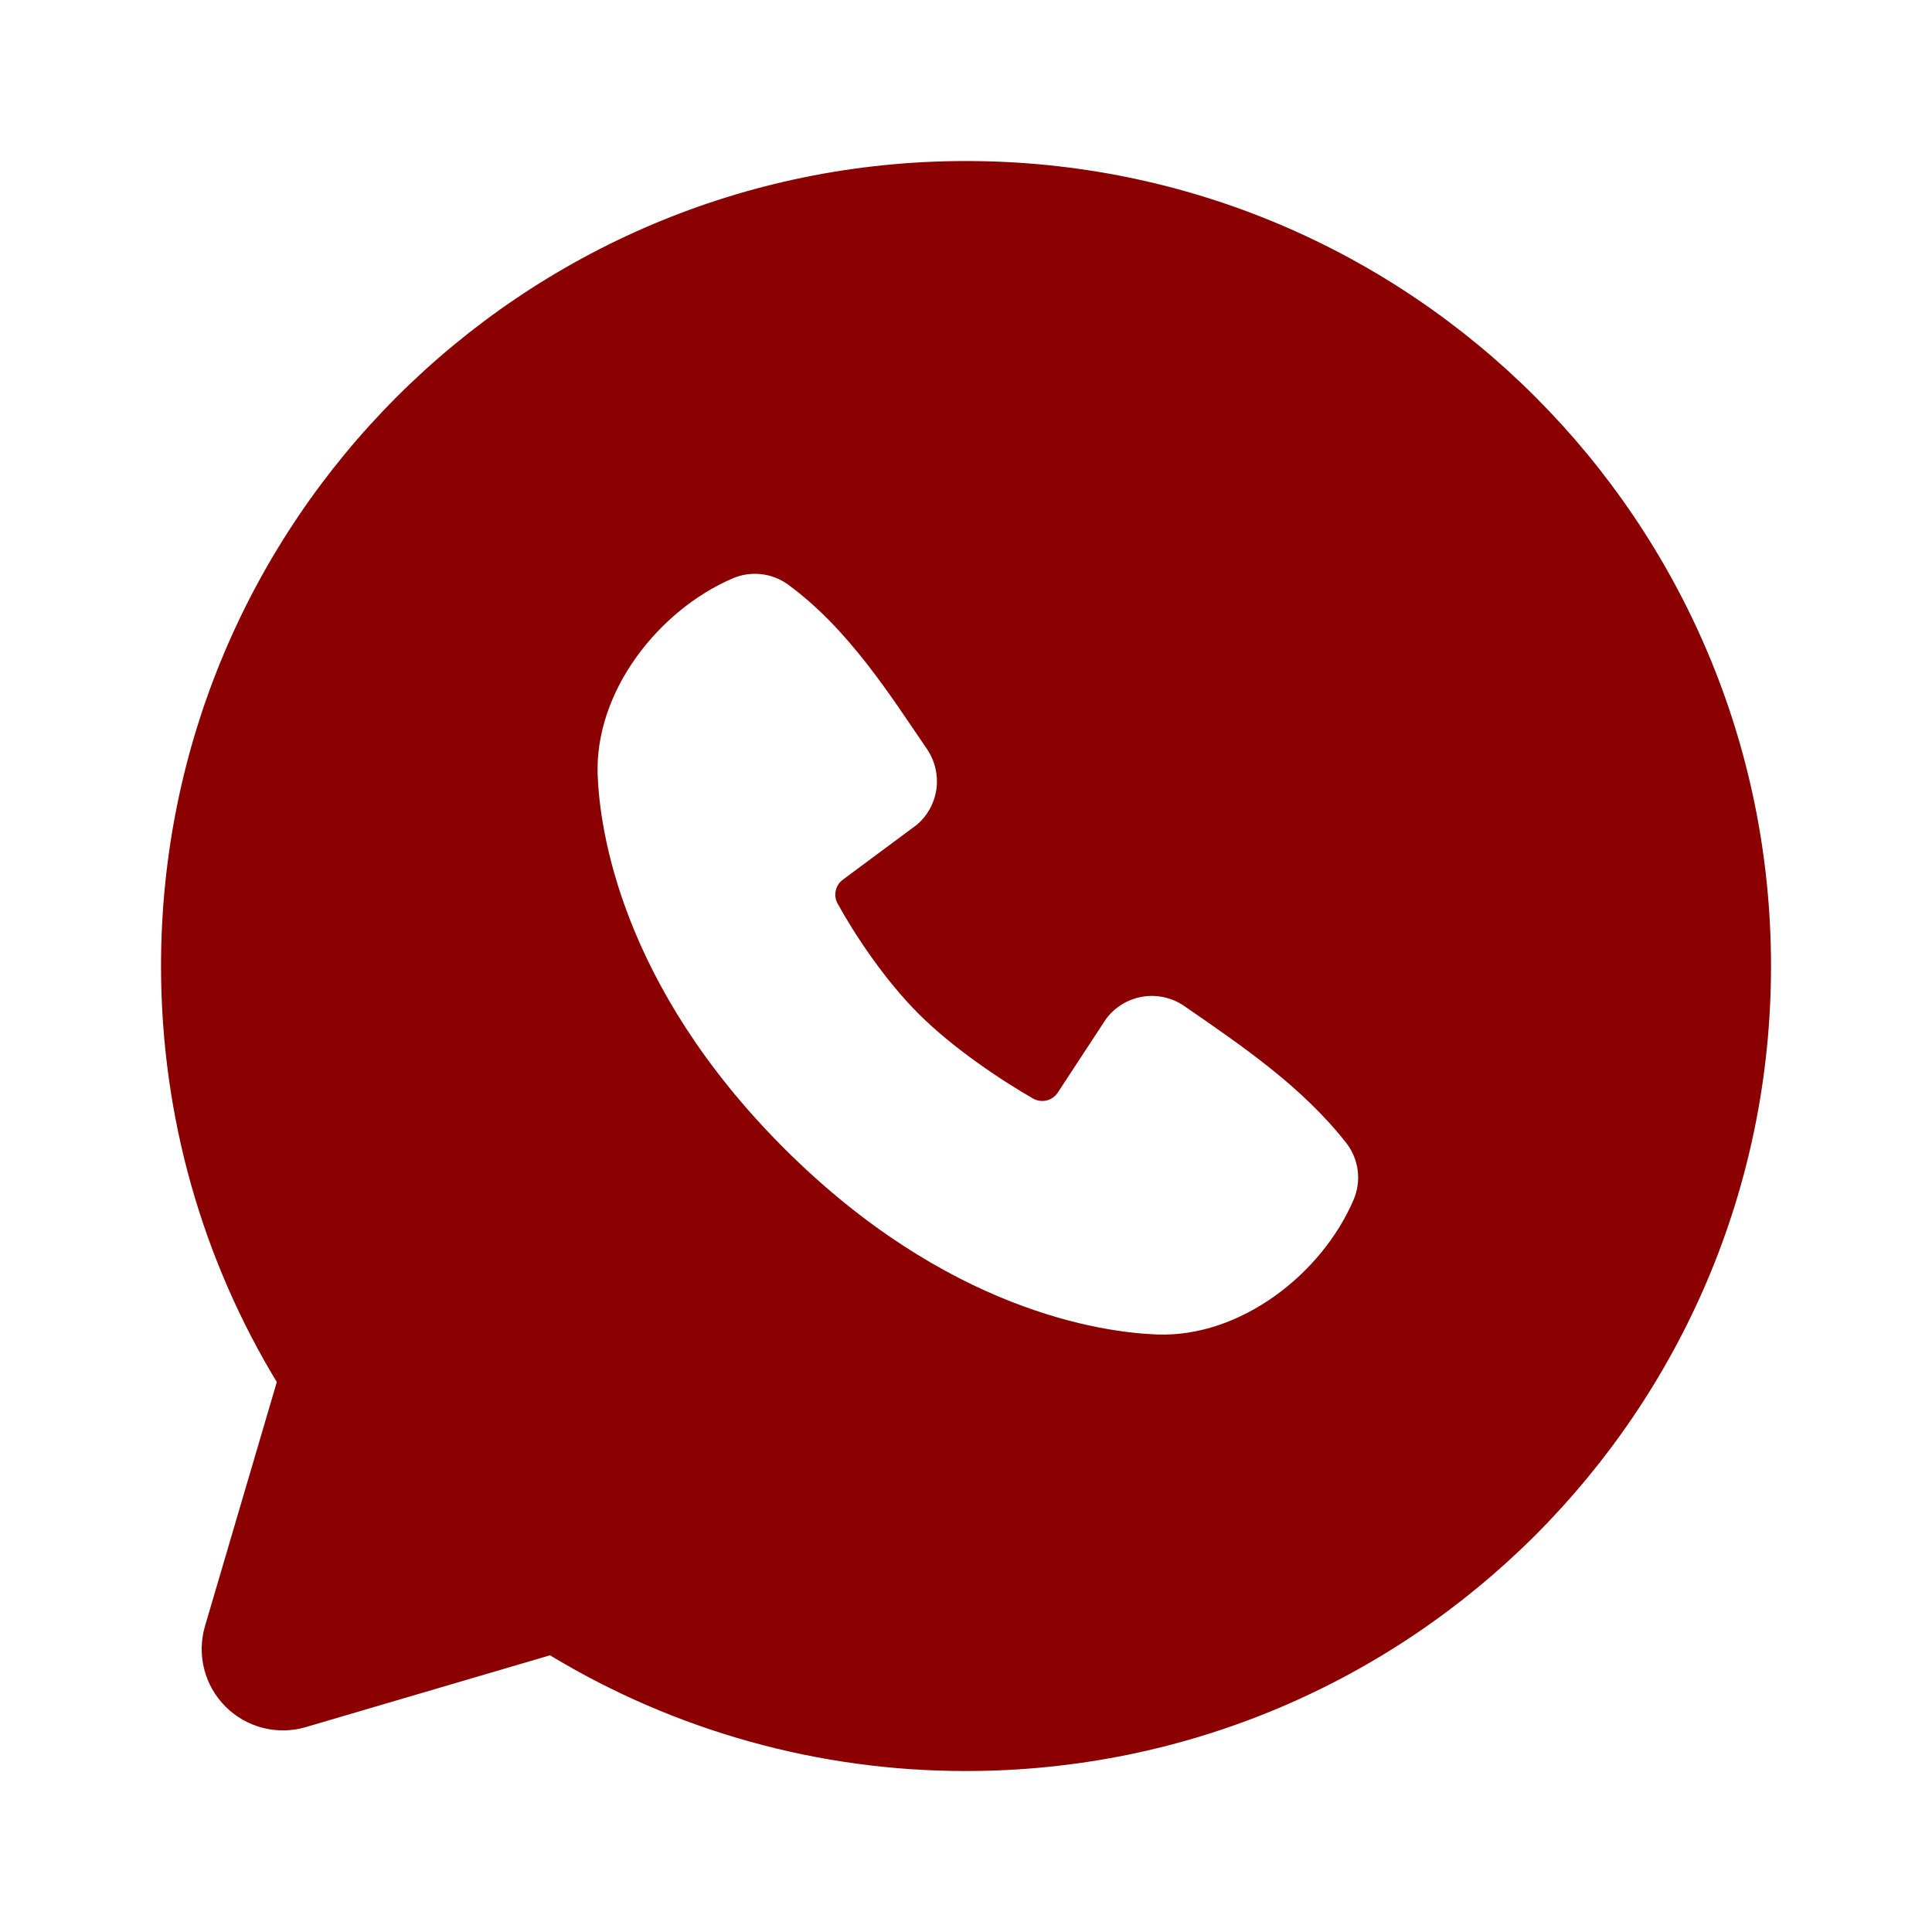
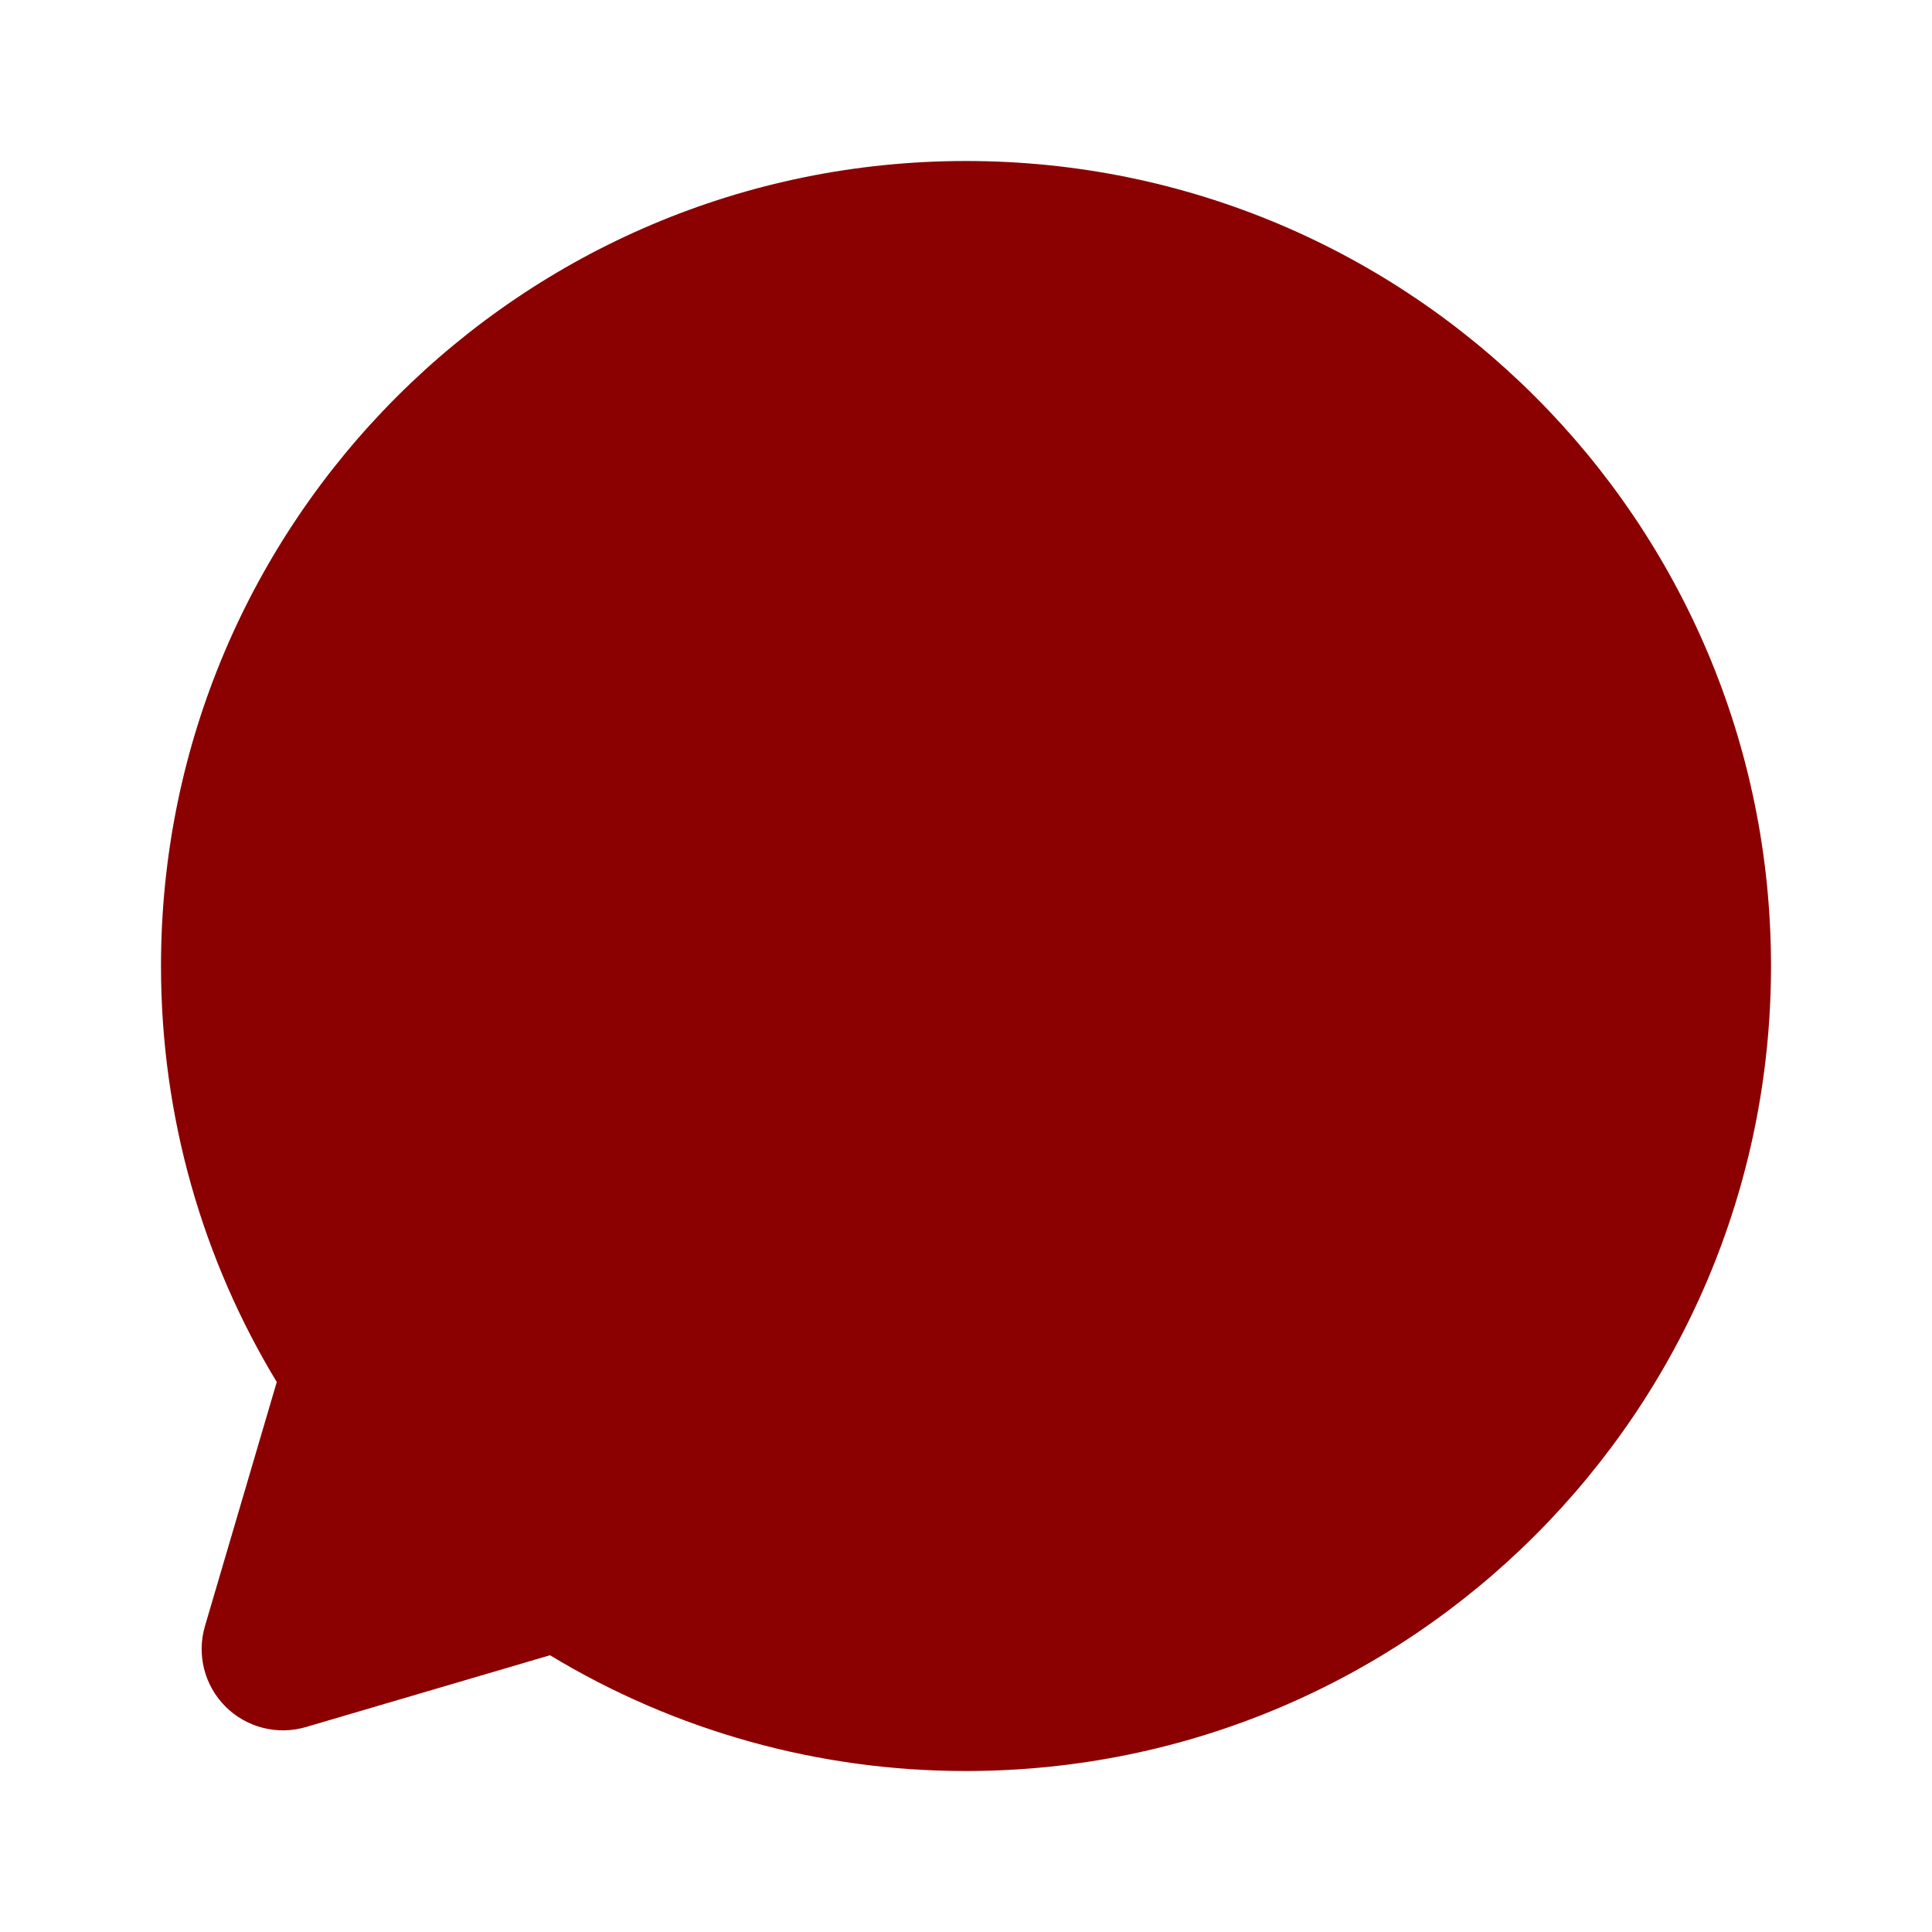
- <svg xmlns="http://www.w3.org/2000/svg" width="40" height="40" viewBox="0 0 40 40" fill="none">
-   <path fill-rule="evenodd" clip-rule="evenodd" d="M20.001 3.334C10.796 3.334 3.334 10.796 3.334 20.001C3.334 23.151 4.209 26.101 5.731 28.614L4.244 33.667C4.159 33.958 4.153 34.265 4.228 34.558C4.302 34.851 4.455 35.119 4.669 35.333C4.882 35.547 5.15 35.699 5.443 35.774C5.736 35.848 6.044 35.843 6.334 35.757L11.387 34.271C13.985 35.842 16.964 36.671 20.001 36.667C29.206 36.667 36.667 29.206 36.667 20.001C36.667 10.796 29.206 3.334 20.001 3.334ZM16.231 23.772C19.602 27.142 22.821 27.587 23.957 27.629C25.686 27.692 27.369 26.372 28.024 24.841C28.106 24.65 28.136 24.441 28.11 24.235C28.084 24.029 28.004 23.834 27.877 23.669C26.964 22.502 25.729 21.664 24.522 20.831C24.27 20.656 23.961 20.586 23.658 20.635C23.356 20.684 23.084 20.849 22.901 21.094L21.901 22.619C21.848 22.701 21.766 22.759 21.672 22.783C21.577 22.806 21.477 22.793 21.392 22.746C20.714 22.357 19.726 21.697 19.016 20.987C18.306 20.277 17.686 19.334 17.337 18.699C17.295 18.618 17.283 18.525 17.304 18.436C17.324 18.347 17.376 18.268 17.449 18.214L18.989 17.071C19.209 16.88 19.352 16.615 19.389 16.326C19.425 16.037 19.354 15.744 19.189 15.504C18.442 14.411 17.572 13.021 16.311 12.099C16.148 11.982 15.957 11.909 15.757 11.887C15.557 11.865 15.355 11.895 15.171 11.974C13.637 12.631 12.311 14.314 12.374 16.046C12.416 17.182 12.861 20.401 16.231 23.772Z" fill="#8B0000" />
+ <svg xmlns="http://www.w3.org/2000/svg" width="40" height="40" viewBox="0 0 24 24">
+   <path fill="#8B0000" d="M12 2C6.477 2 2 6.477 2 12c0 1.89.525 3.66 1.438 5.168L2.546 20.2A1.01 1.01 0 0 0 3.8 21.454l3.032-.892A9.96 9.96 0 0 0 12 22c5.523 0 10-4.477 10-10S17.523 2 12 2M9.738 14.263c2.023 2.022 3.954 2.289 4.636 2.314c1.037.038 2.047-.754 2.44-1.673a.7.7 0 0 0-.088-.703c-.548-.7-1.289-1.203-2.013-1.703a.71.71 0 0 0-.973.158l-.6.915a.23.23 0 0 1-.305.076c-.407-.233-1-.629-1.426-1.055s-.798-.992-1.007-1.373a.23.23 0 0 1 .067-.291l.924-.686a.71.71 0 0 0 .12-.94c-.448-.656-.97-1.49-1.727-2.043a.7.7 0 0 0-.684-.075c-.92.394-1.716 1.404-1.678 2.443c.025.682.292 2.613 2.314 4.636" />
</svg>
